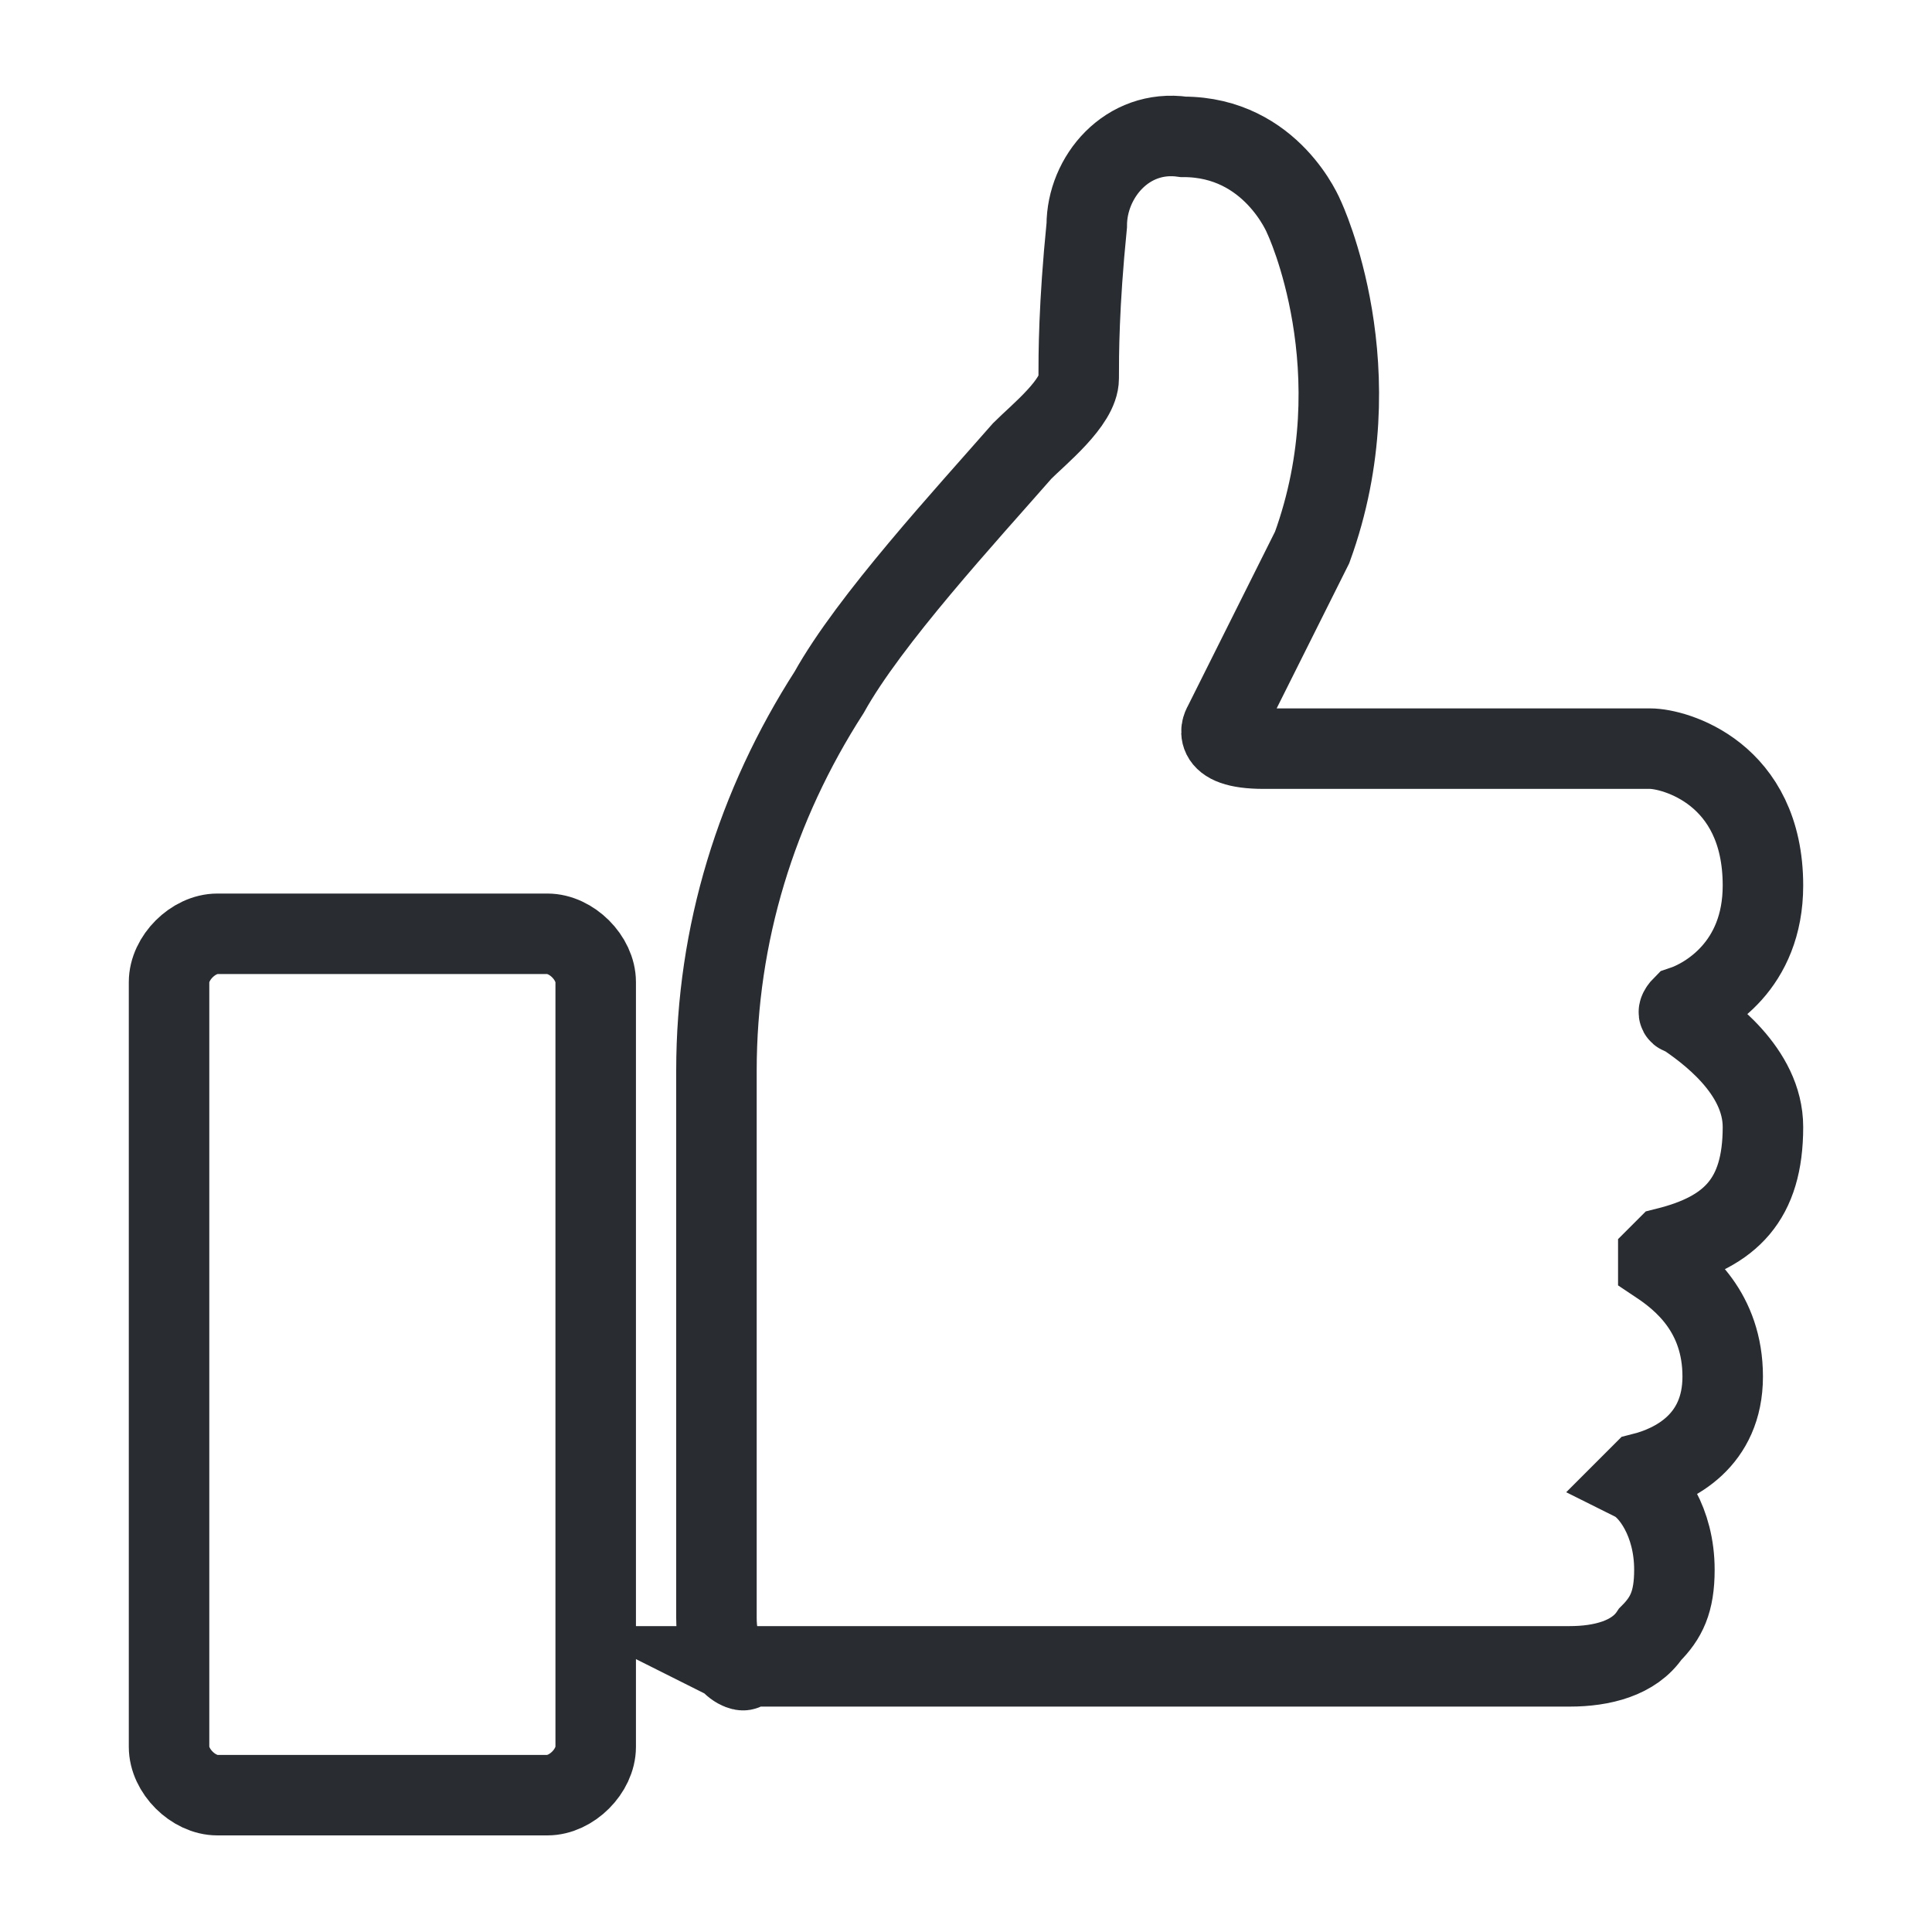
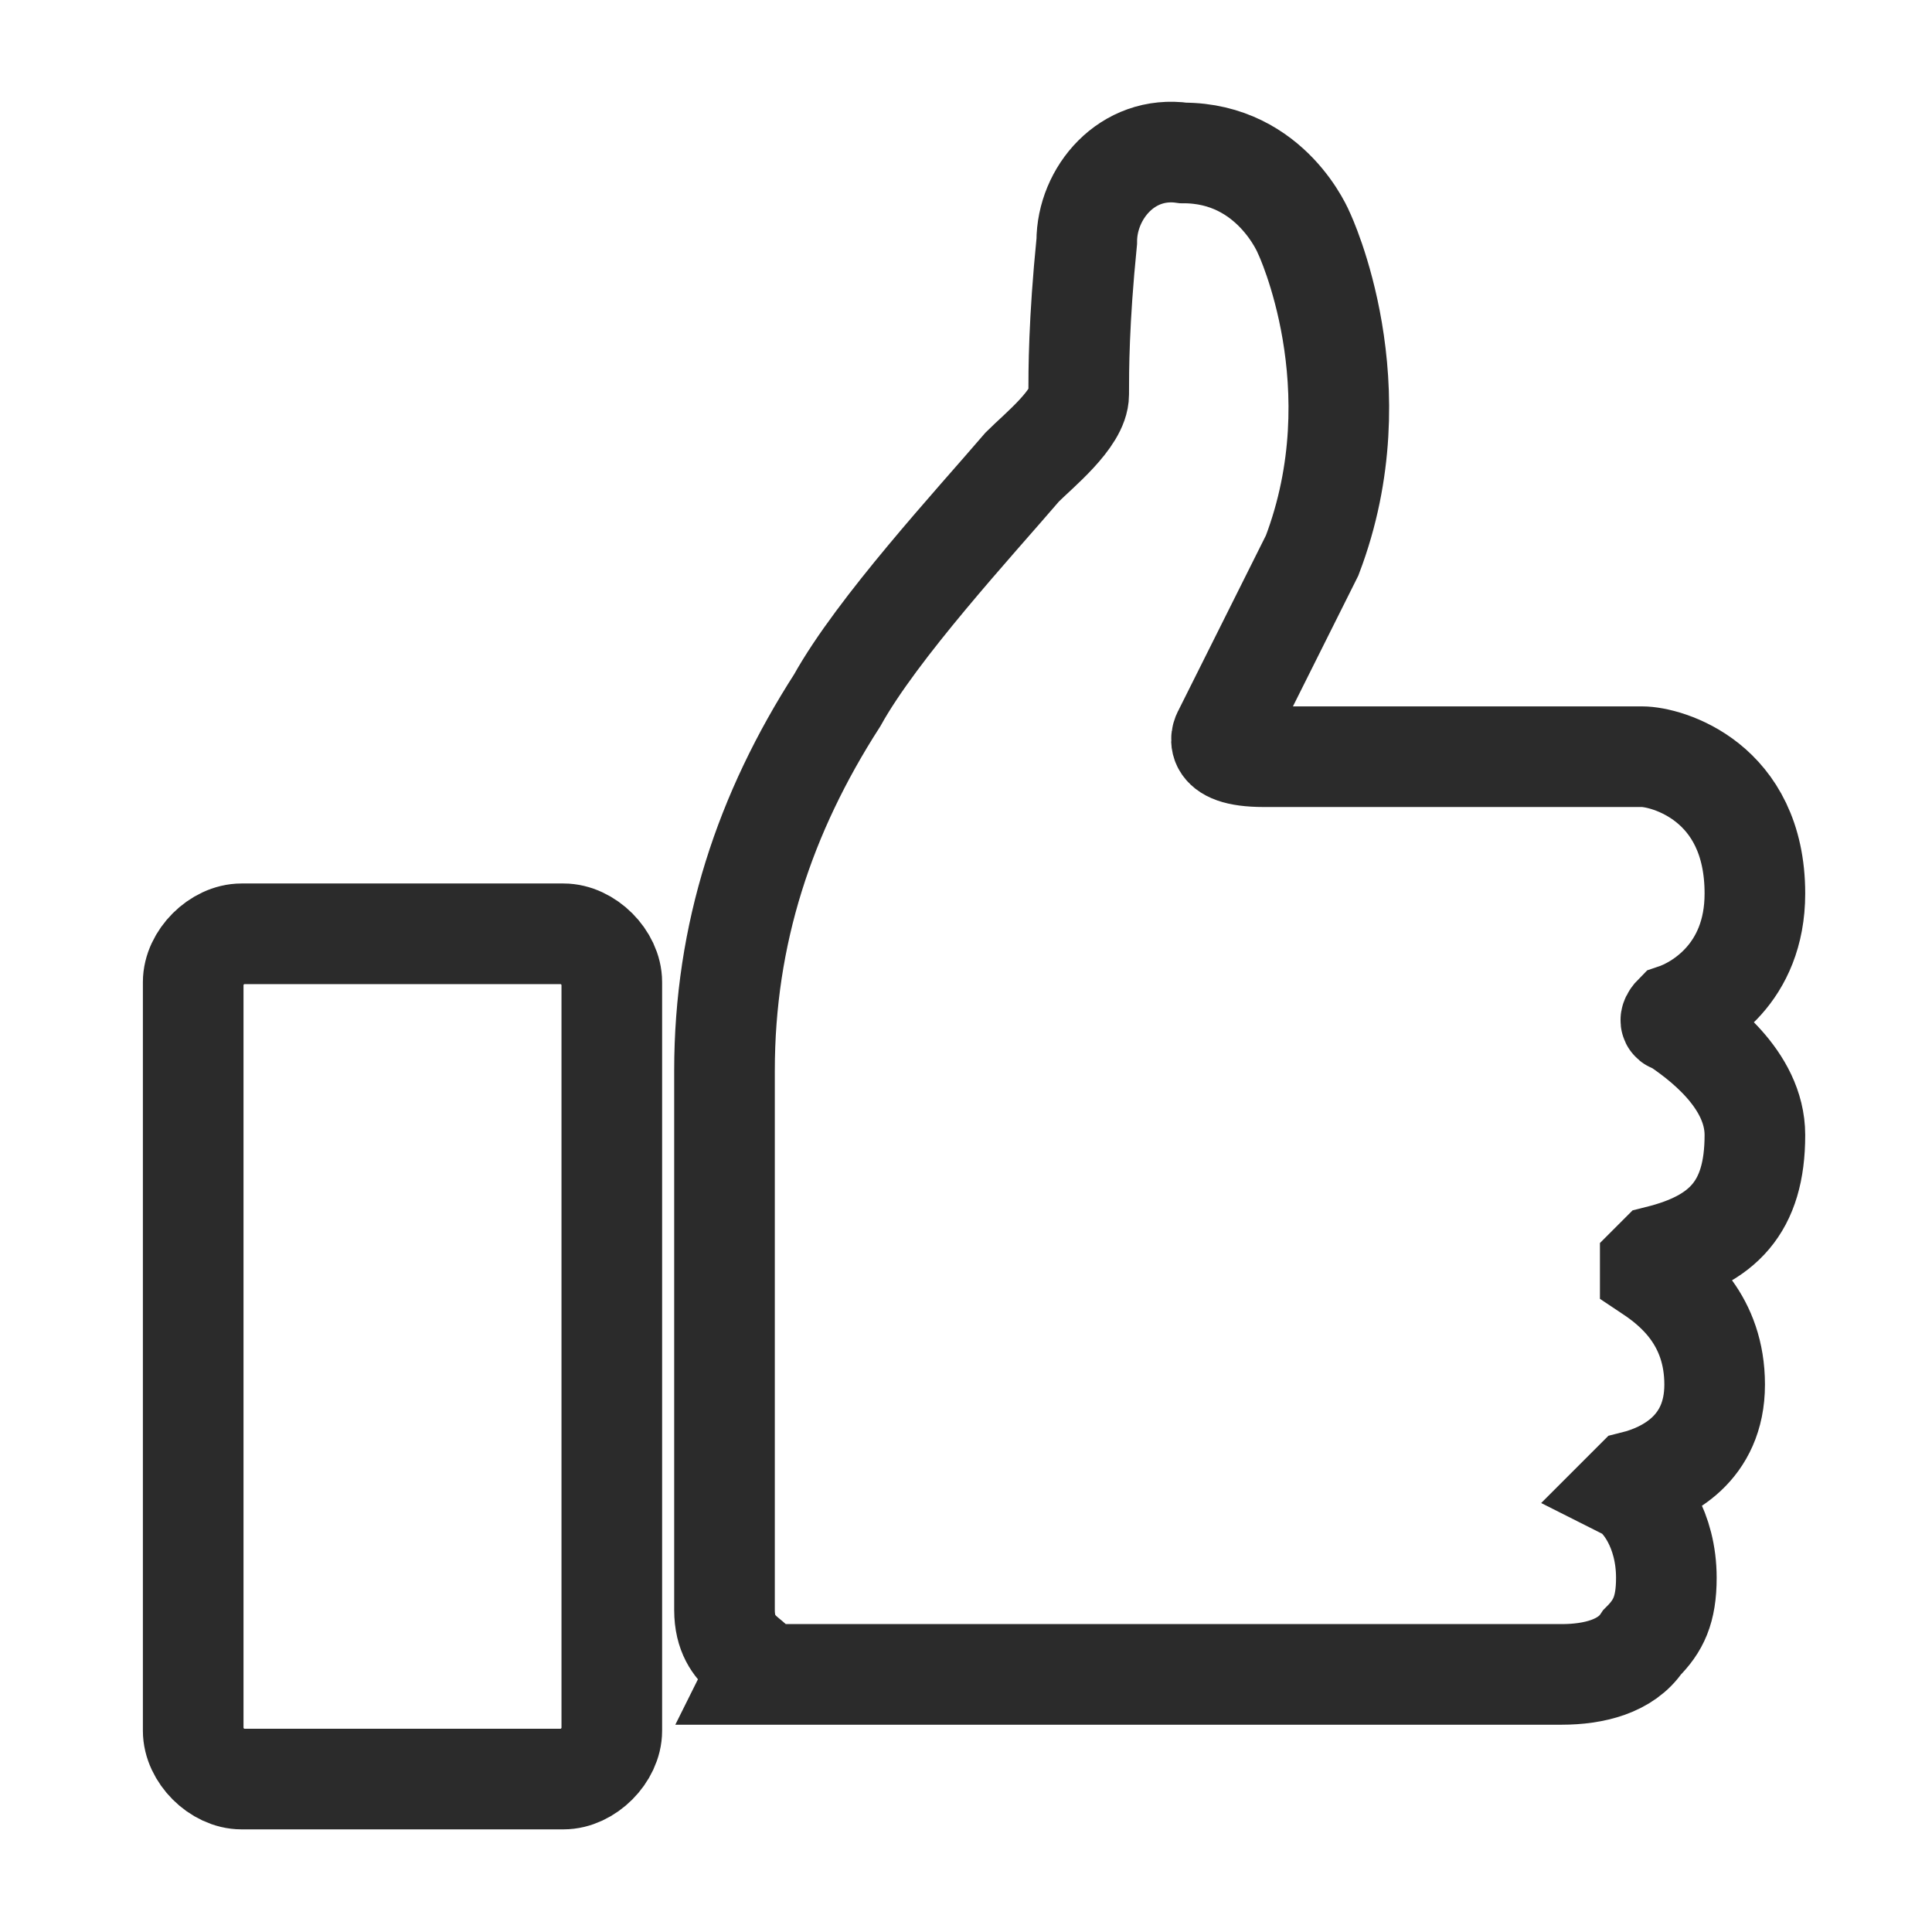
<svg xmlns="http://www.w3.org/2000/svg" version="1.1" id="Layer_1" x="0px" y="0px" viewBox="0 0 24 24" style="enable-background:new 0 0 24 24;" xml:space="preserve">
  <style type="text/css">
- 	.st0{fill:none;stroke:#292D32;stroke-miterlimit:10;}
+ 	.st0{fill:none;stroke:#2B2B2B;stroke-width:1.25;stroke-miterlimit:10;}
</style>
-   <path class="st0" d="M2.7,11.6h4.1c0.3,0,0.6,0.3,0.6,0.6v9.5c0,0.3-0.3,0.6-0.6,0.6H2.7c-0.3,0-0.6-0.3-0.6-0.6v-9.5  C2.1,11.9,2.4,11.6,2.7,11.6z M8.9,20.1v-6.8c0-1.7,0.5-3.3,1.4-4.7c0.5-0.9,1.7-2.2,2.4-3c0.2-0.2,0.7-0.6,0.7-0.9  c0-0.3,0-0.9,0.1-1.9c0-0.6,0.5-1.2,1.2-1.1h0c1.1,0,1.5,1,1.5,1s0.9,1.9,0.1,4.1C15.3,8.8,15.2,9,15.2,9S15,9.3,15.7,9.3  c0,0,4.7,0,4.8,0c0.3,0,1.4,0.3,1.4,1.7c0,1-0.7,1.4-1,1.5c0,0-0.1,0.1,0,0.1c0,0,0,0,0,0c0.3,0.2,1,0.7,1,1.4  c0,0.9-0.4,1.3-1.2,1.5c0,0-0.1,0.1-0.1,0.1c0,0,0,0,0,0.1c0.3,0.2,0.8,0.6,0.8,1.4c0,0.8-0.6,1.1-1,1.2c0,0-0.1,0.1-0.1,0.1  c0,0,0,0,0,0c0.2,0.1,0.5,0.5,0.5,1.1c0,0.4-0.1,0.6-0.3,0.8c-0.2,0.3-0.6,0.4-1,0.4l-10.3,0C9.4,20.8,8.9,20.8,8.9,20.1L8.9,20.1z" />
+   <path class="st0" d="M3,11.6h4c0.3,0,0.6,0.3,0.6,0.6v9.3c0,0.3-0.3,0.6-0.6,0.6H3c-0.3,0-0.6-0.3-0.6-0.6v-9.3  C2.4,11.9,2.7,11.6,3,11.6z M9,20v-6.7c0-1.7,0.5-3.2,1.4-4.6c0.5-0.9,1.7-2.2,2.3-2.9c0.2-0.2,0.7-0.6,0.7-0.9s0-0.9,0.1-1.9  c0-0.6,0.5-1.2,1.2-1.1l0,0c1.1,0,1.5,1,1.5,1s0.9,1.9,0.1,4c-1,2-1.1,2.2-1.1,2.2s-0.2,0.3,0.5,0.3c0,0,4.6,0,4.7,0  c0.3,0,1.4,0.3,1.4,1.7c0,1-0.7,1.4-1,1.5c0,0-0.1,0.1,0,0.1l0,0c0.3,0.2,1,0.7,1,1.4c0,0.9-0.4,1.3-1.2,1.5l-0.1,0.1c0,0,0,0,0,0.1  c0.3,0.2,0.8,0.6,0.8,1.4c0,0.8-0.6,1.1-1,1.2l-0.1,0.1l0,0c0.2,0.1,0.5,0.5,0.5,1.1c0,0.4-0.1,0.6-0.3,0.8c-0.2,0.3-0.6,0.4-1,0.4  h-10C9.5,20.6,9,20.6,9,20L9,20z" />
</svg>
